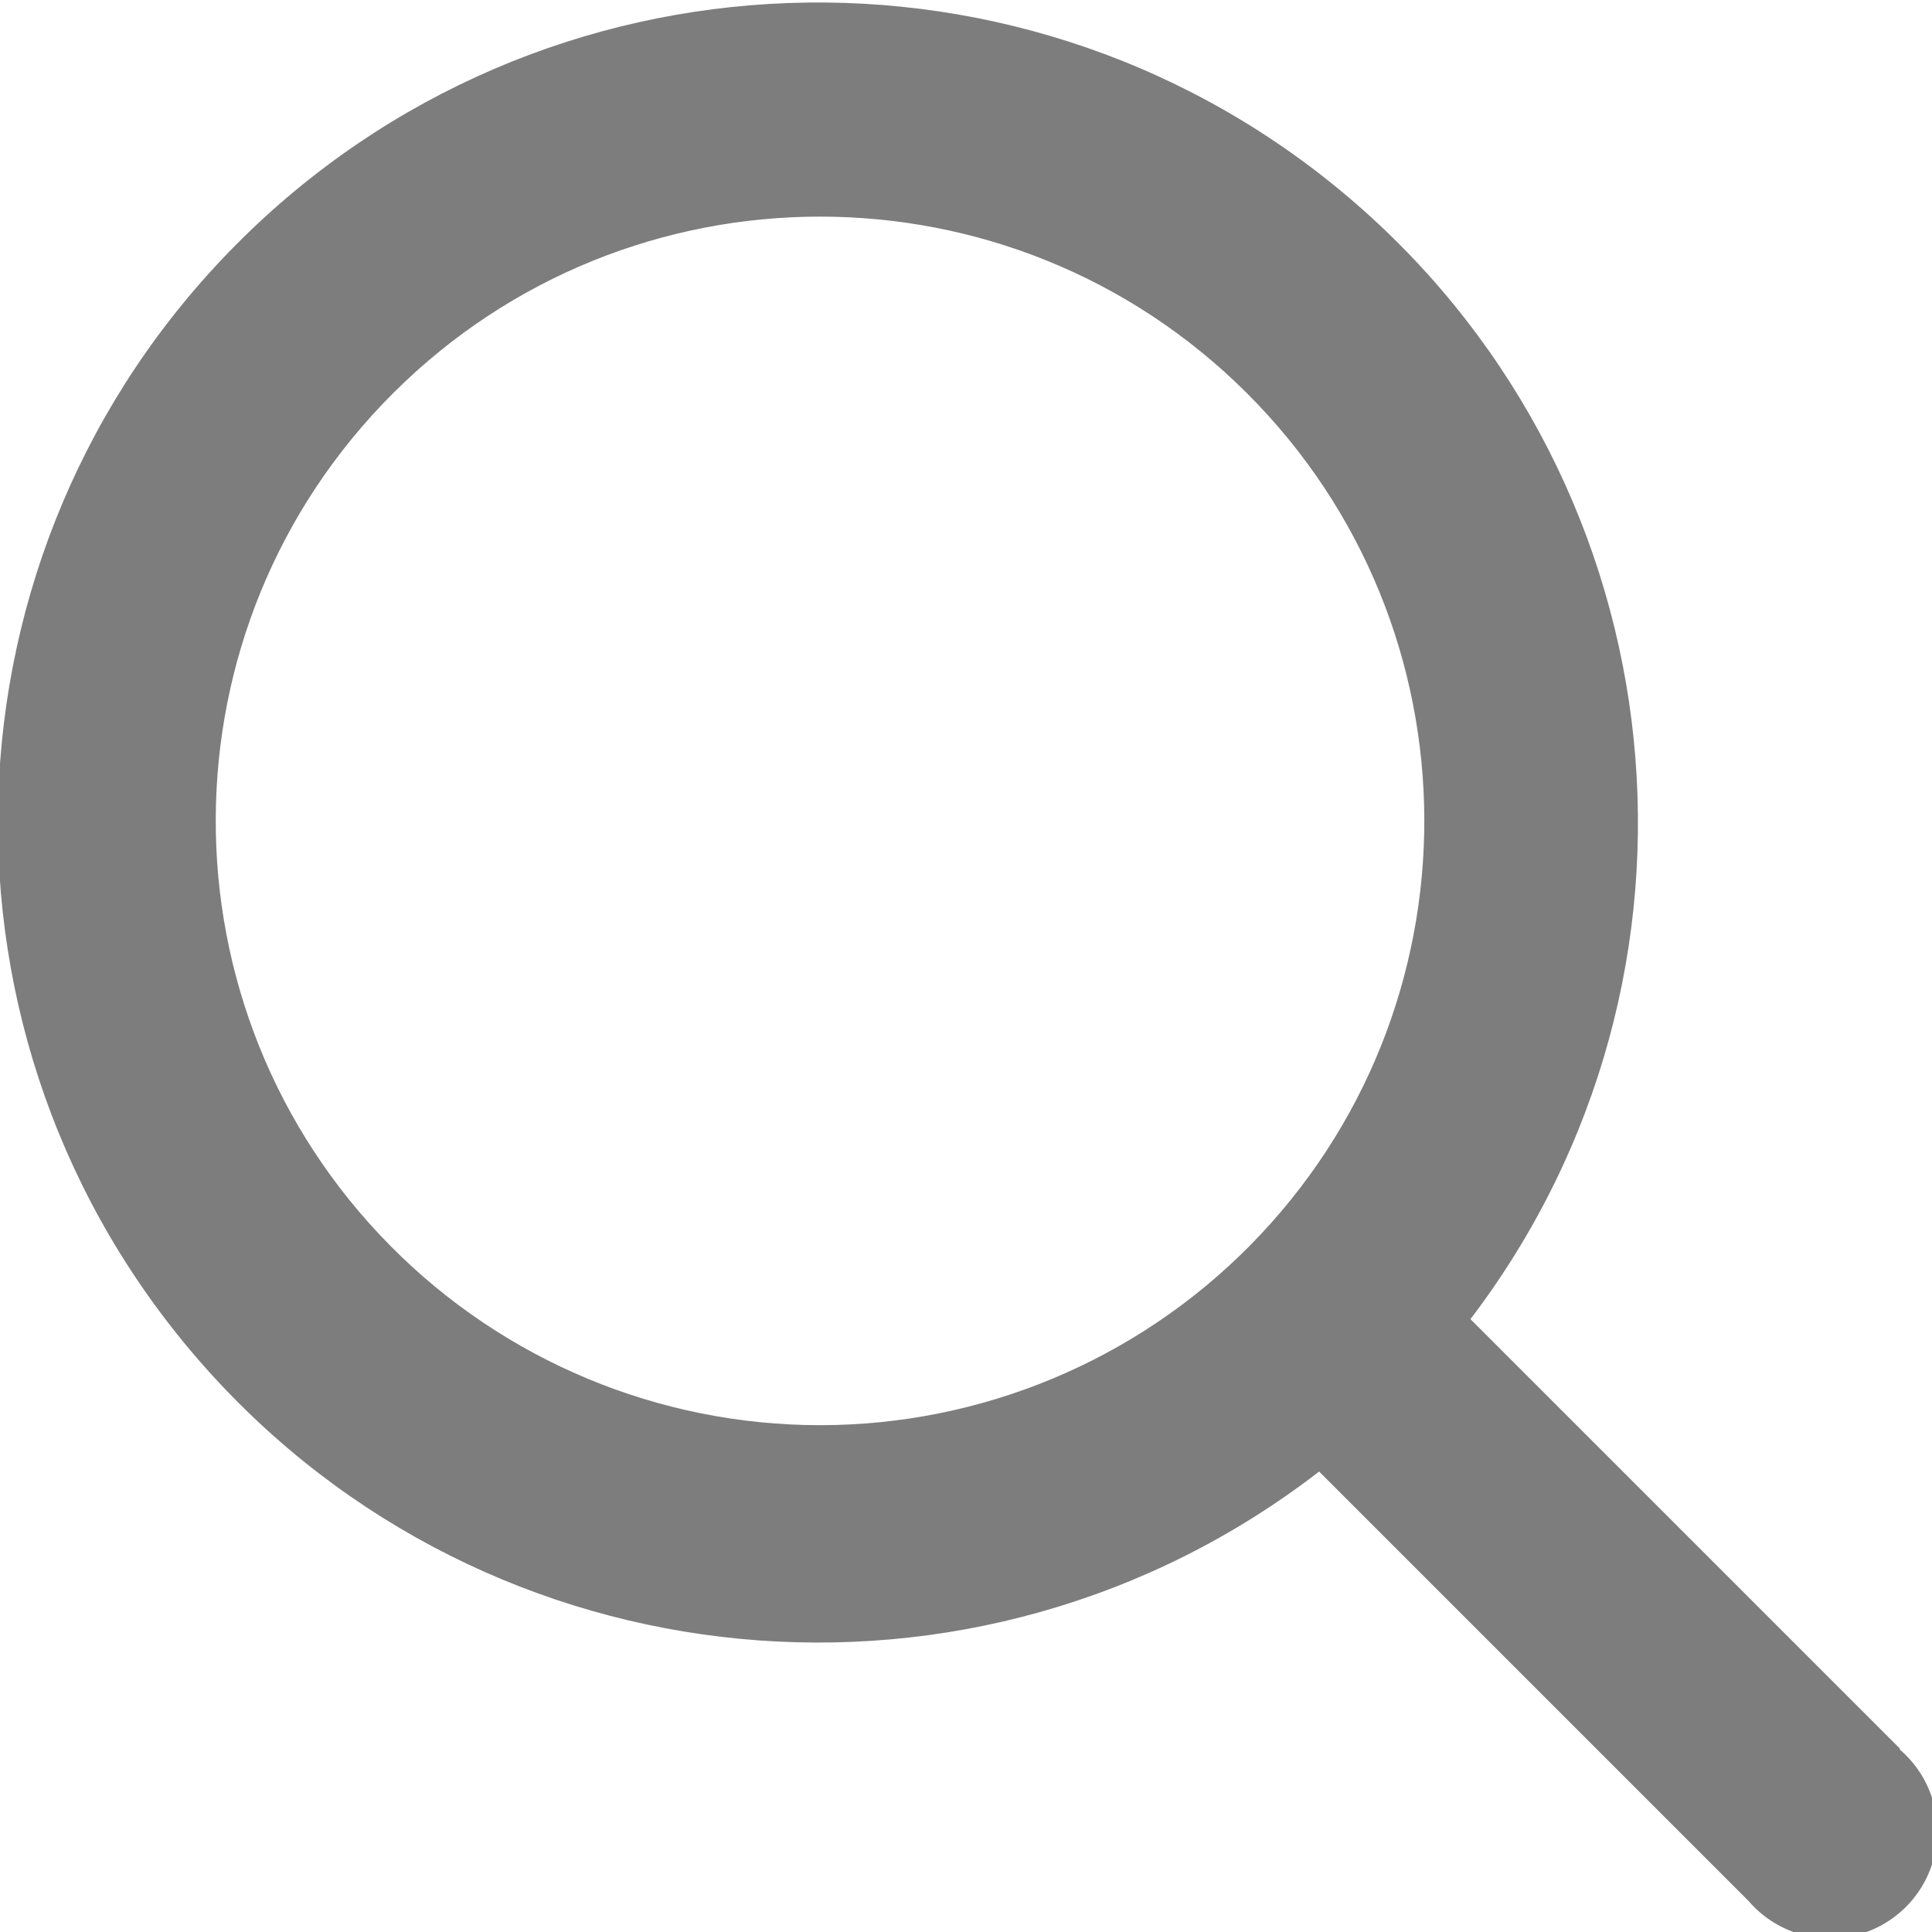
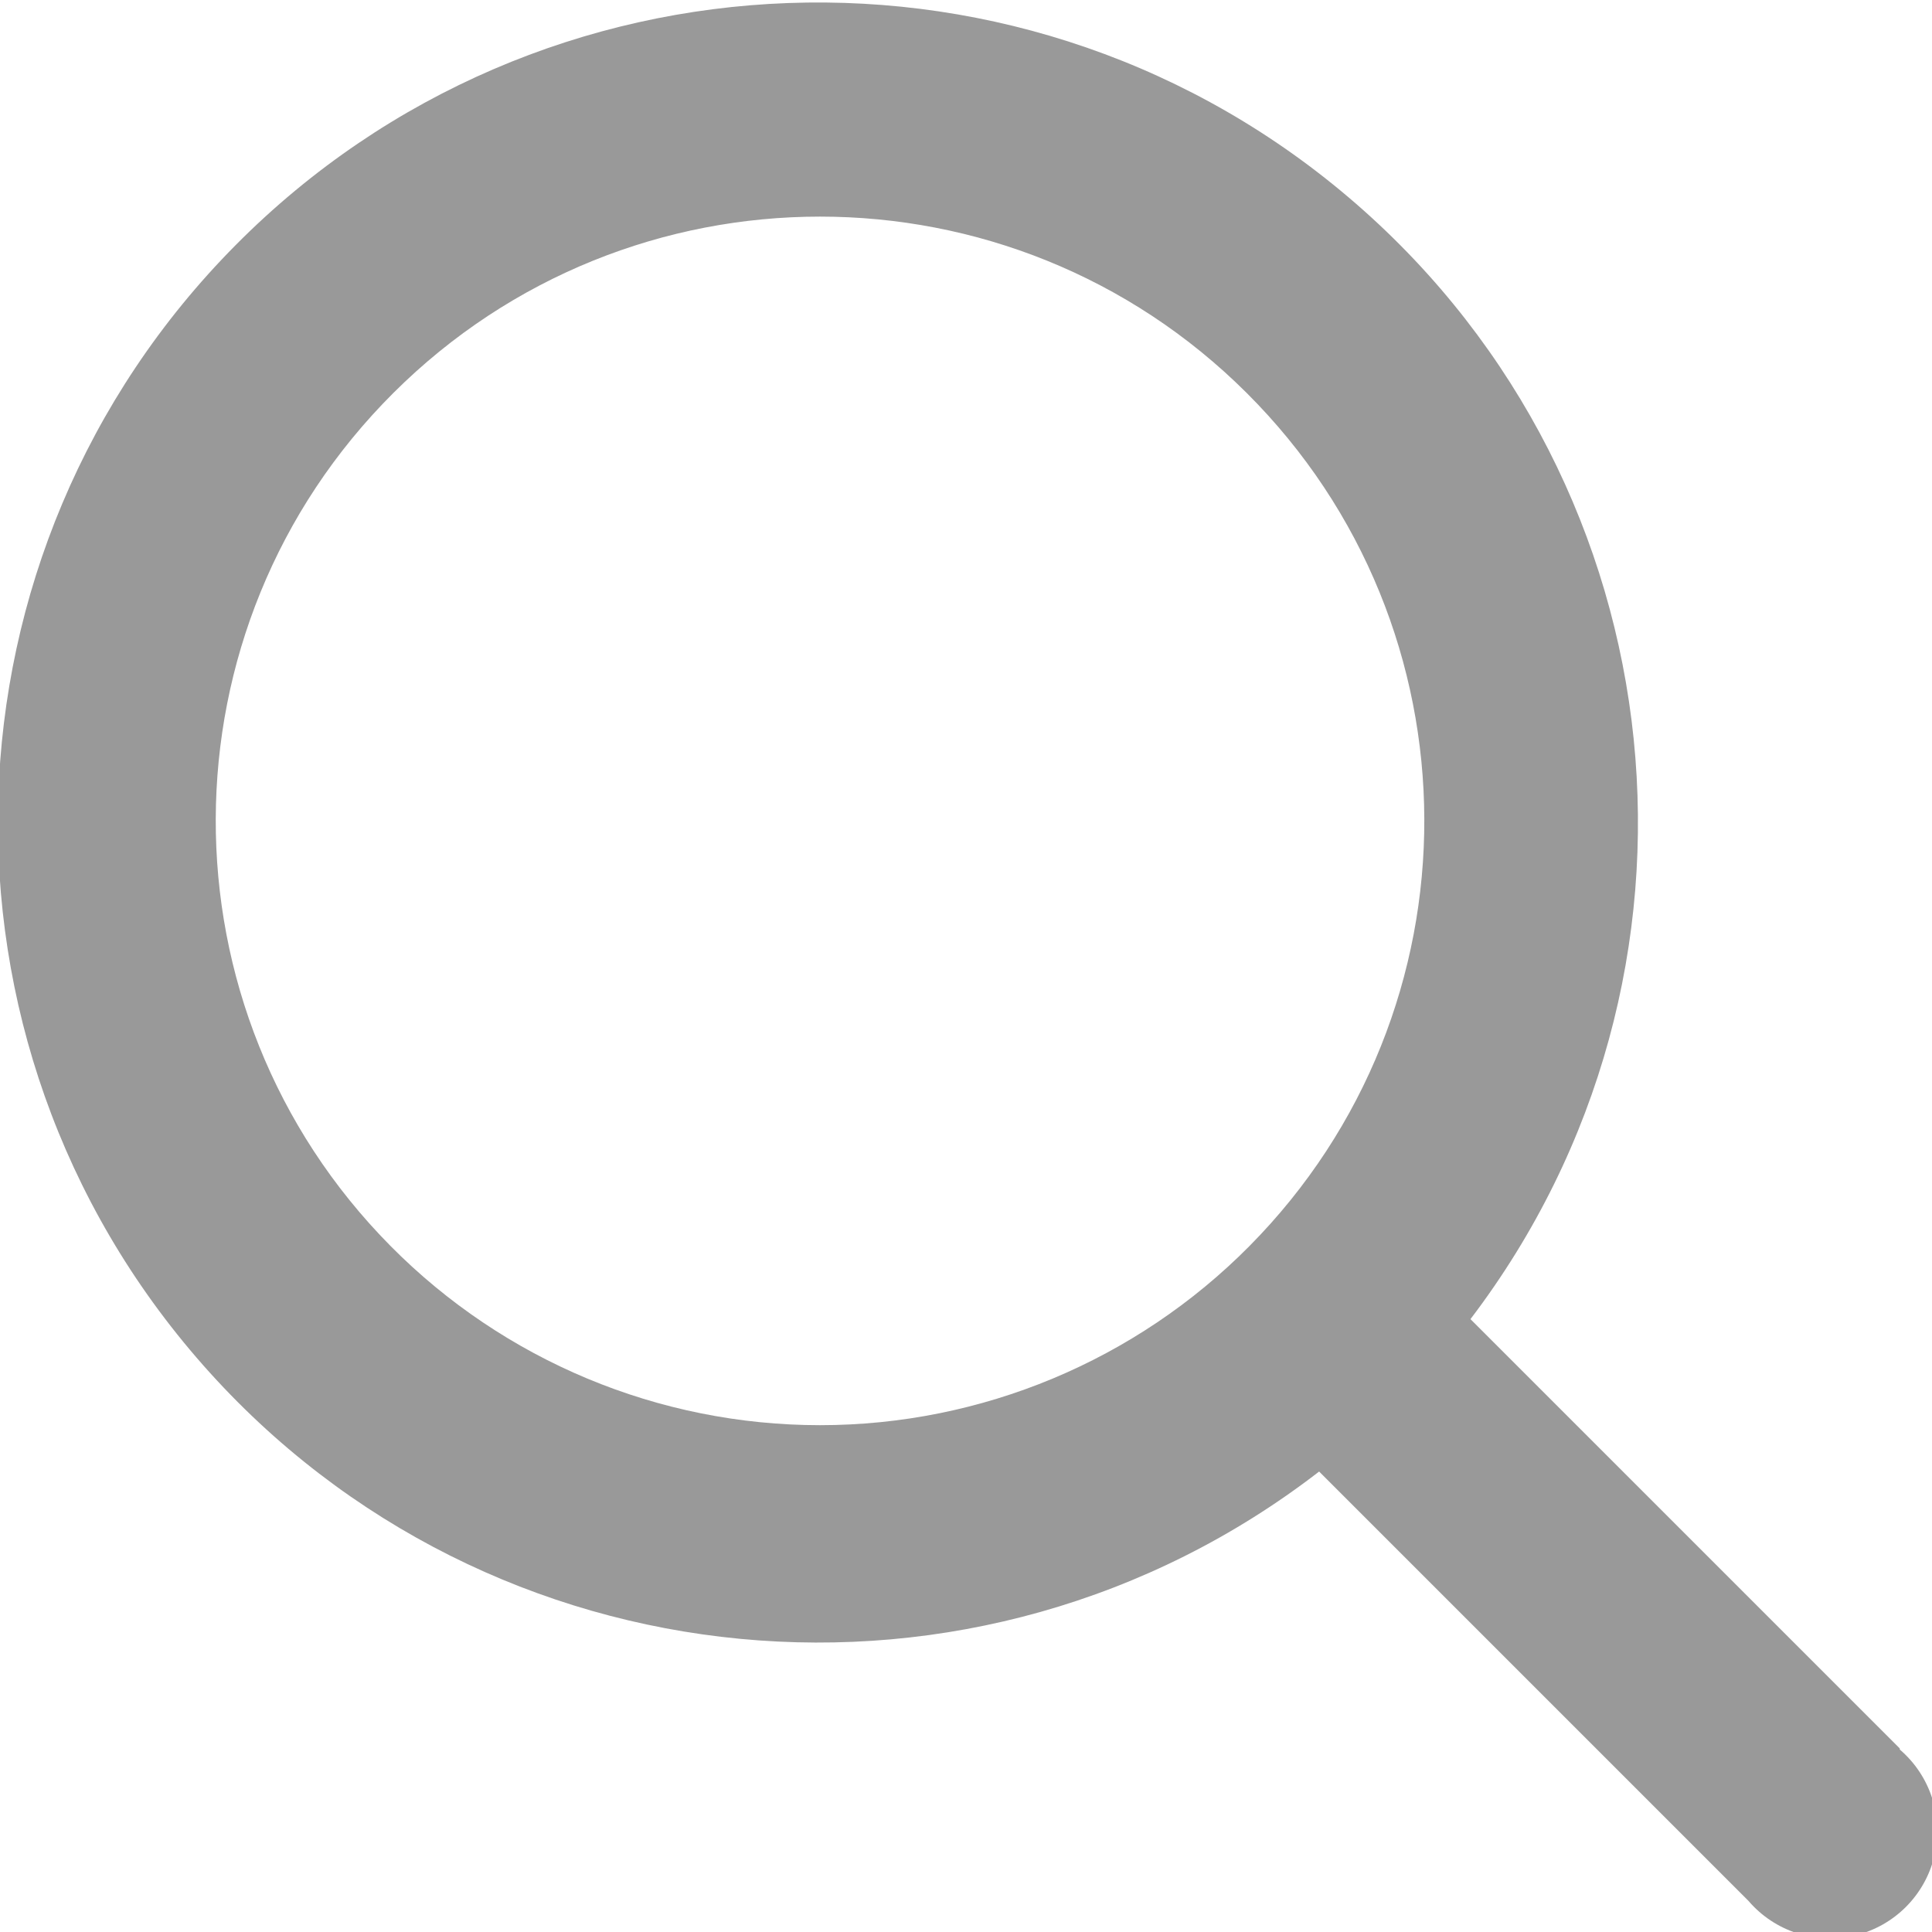
<svg xmlns="http://www.w3.org/2000/svg" viewBox="0 0 18 18">
  <defs>
-     <style>.cls-1{fill:#7d7d7d;}</style>
+     <style>.cls-1{fill:#999;}</style>
  </defs>
  <g id="Layer_2" data-name="Layer 2">
    <g id="Layer_1-2" data-name="Layer 1">
      <path class="cls-1" d="M17.7,16.29l-4-4a7.64,7.64,0,1,0-1.41,1.42l4,4a1,1,0,1,0,1.41-1.41ZM3.64,11.61a5.63,5.63,0,1,1,8,0h0a5.63,5.63,0,0,1-8,0Z" />
    </g>
  </g>
</svg>
